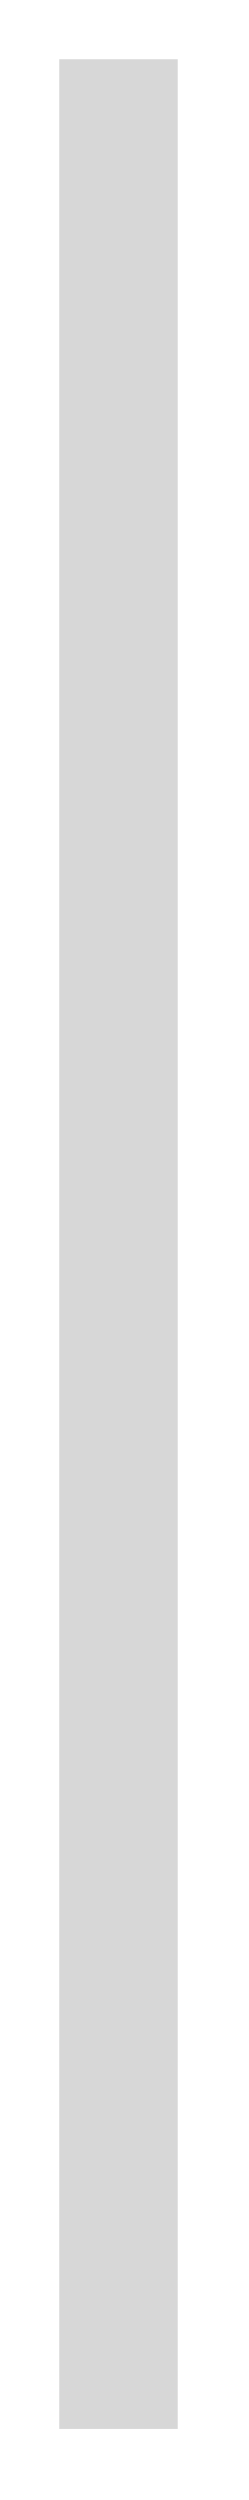
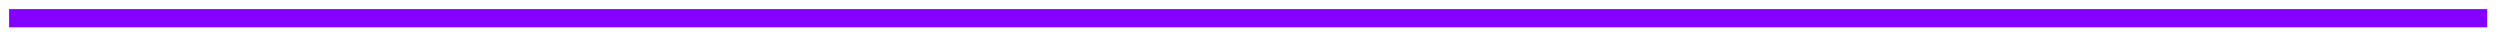
- <svg xmlns="http://www.w3.org/2000/svg" version="1.1" width="21px" height="211px">
-   <g transform="matrix(1 0 0 1 -157 -1125 )">
-     <path d="M 167 1130  L 167 1330  " stroke-width="10" stroke="#d7d7d7" fill="none" />
+ <svg xmlns="http://www.w3.org/2000/svg" version="1.1" width="686px" height="11px">
+   <g transform="matrix(1 0 0 1 -58.5 -847.5 )">
+     <path d="M 61 852.5  L 741 852.5  " stroke-width="5" stroke="#8400ff" fill="none" />
  </g>
</svg>
